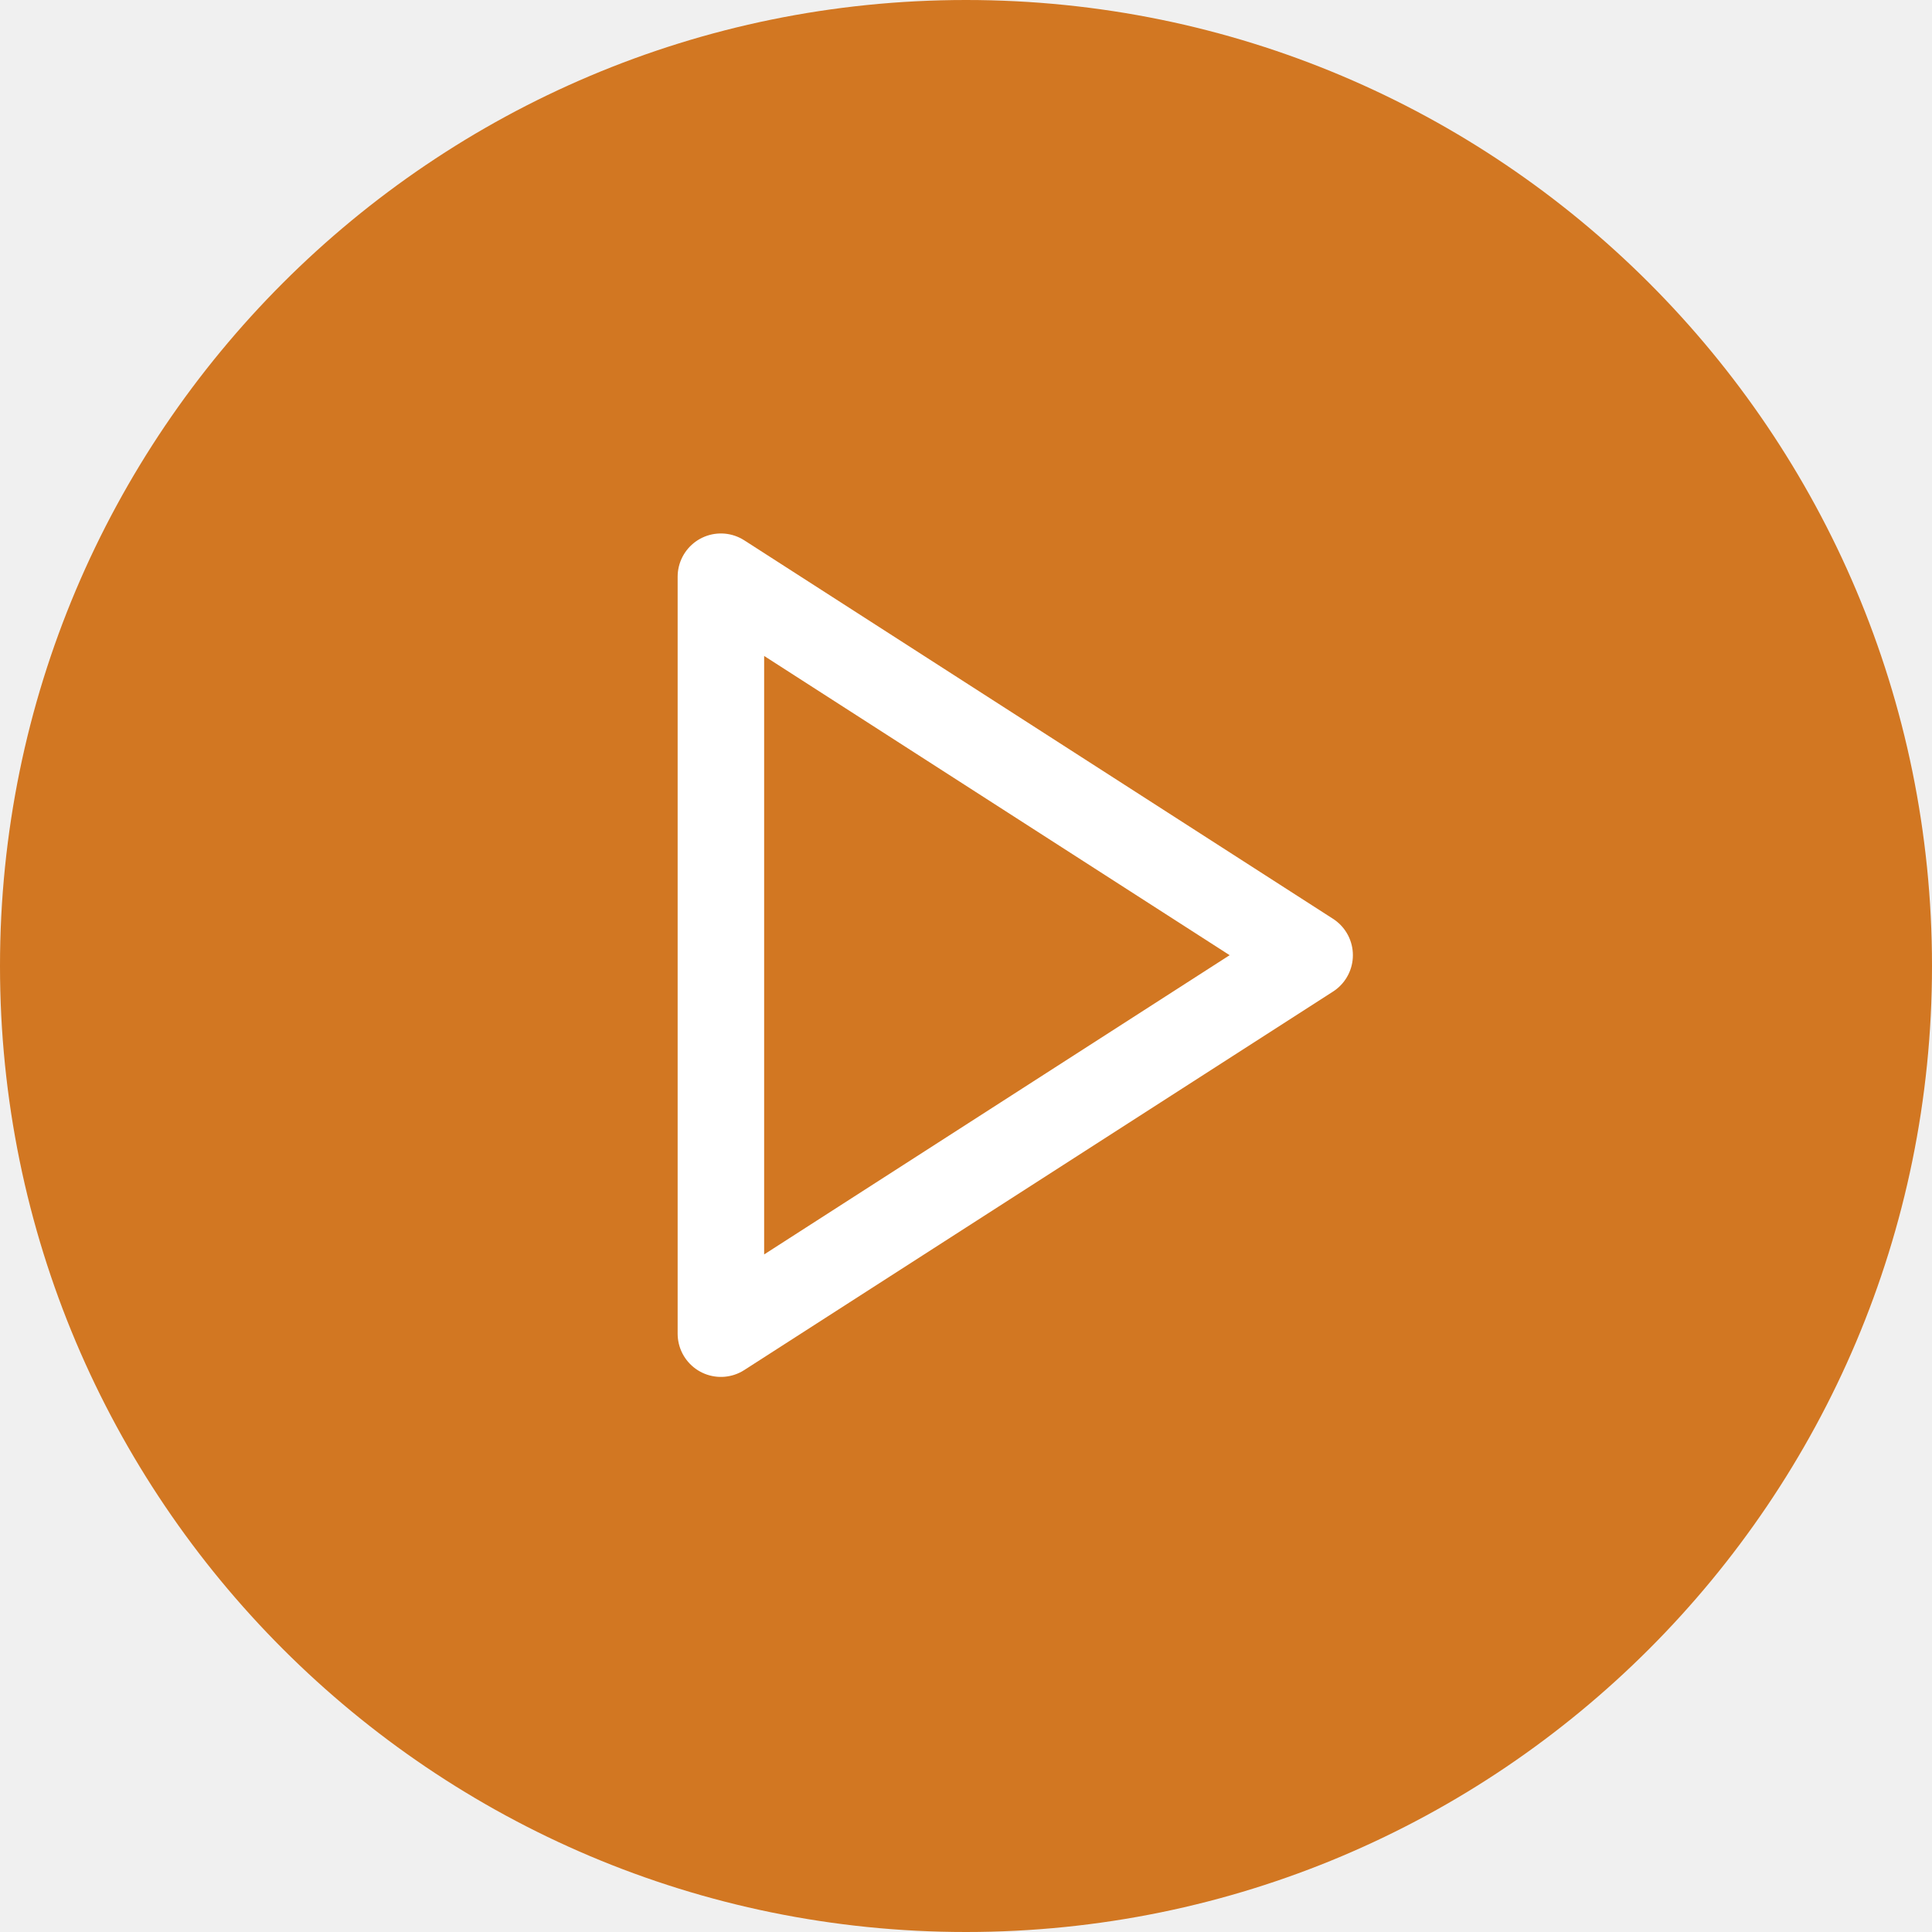
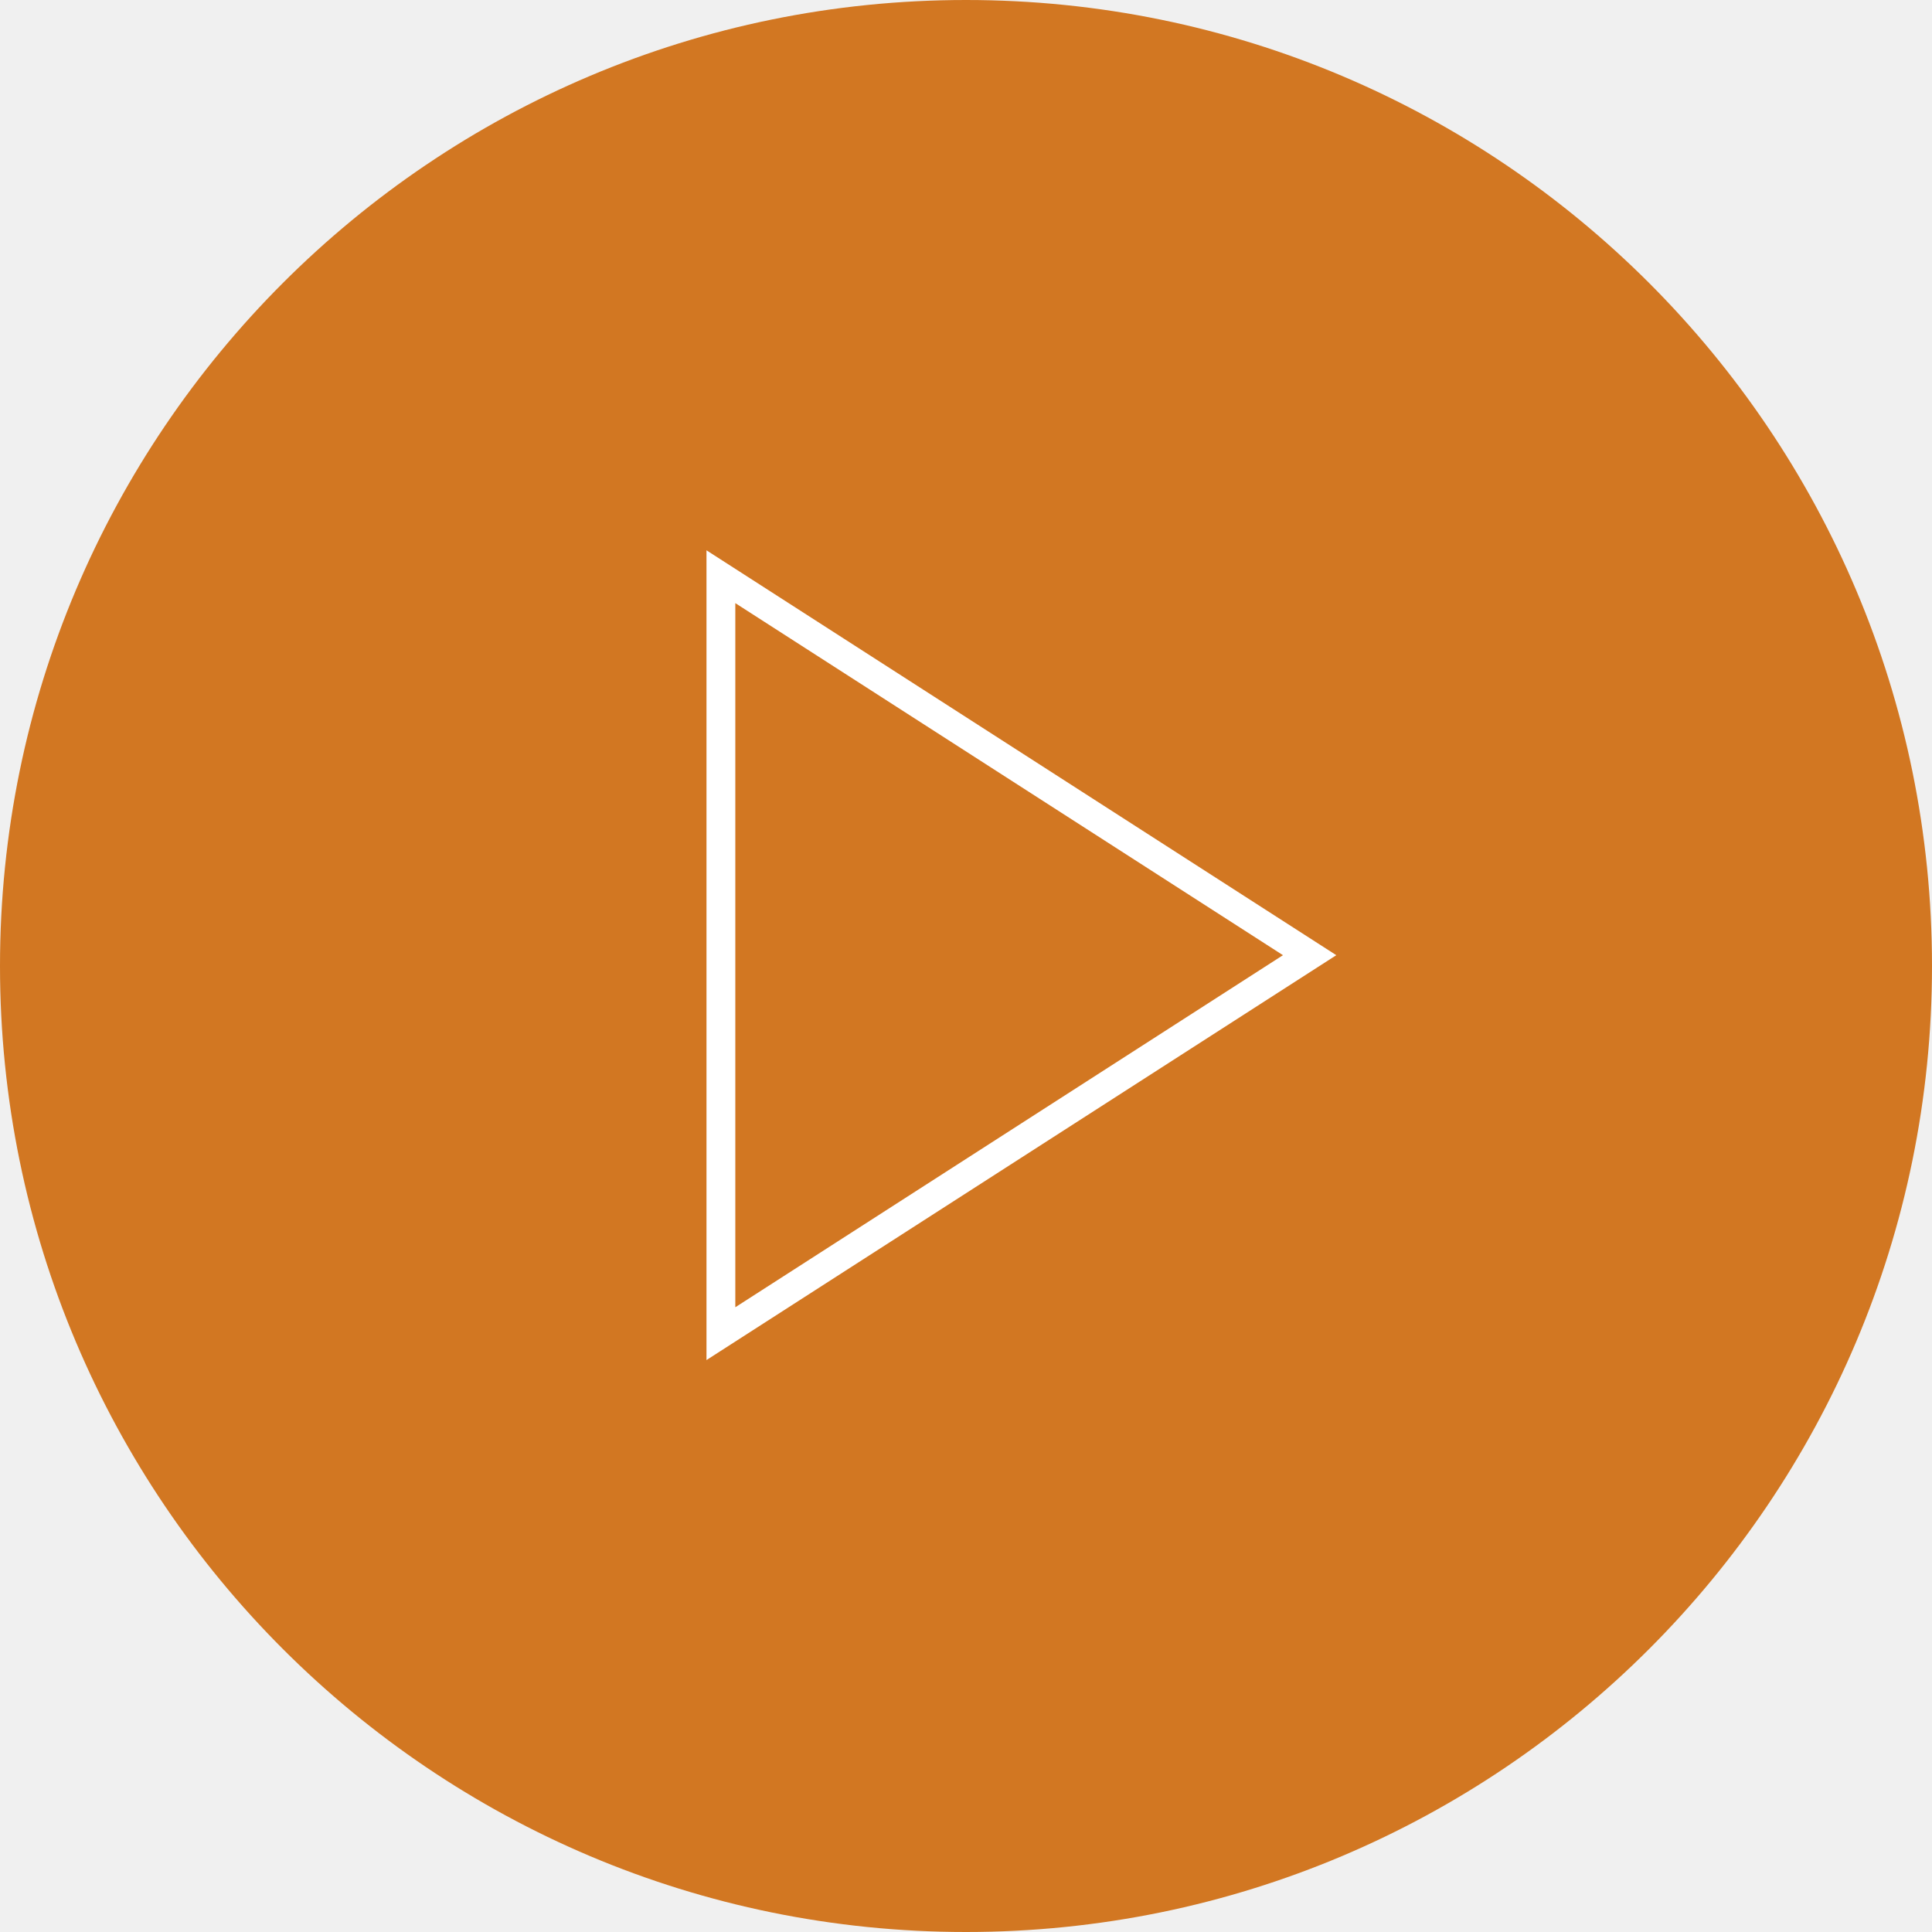
<svg xmlns="http://www.w3.org/2000/svg" width="67" height="67" viewBox="0 0 67 67" fill="none">
  <rect width="67" height="67" rx="33.5" fill="#D27722" />
-   <path d="M25 20L45.417 33.125L25 46.25V20Z" stroke="white" stroke-width="3" stroke-linecap="round" stroke-linejoin="round" />
+   <path d="M25 20L45.417 33.125L25 46.25V20Z" stroke="white" strokeWidth="3" strokeLinecap="round" strokeLinejoin="round" />
</svg>
